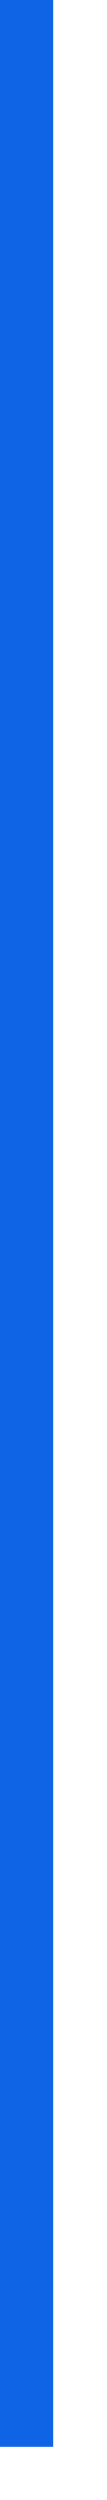
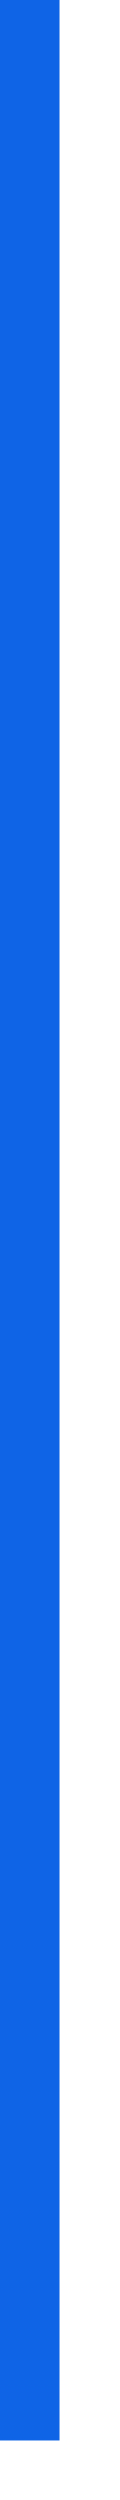
- <svg xmlns="http://www.w3.org/2000/svg" version="1.1" width="2px" height="47px">
-   <g transform="matrix(1 0 0 1 -797 -398 )">
-     <path d="M 797.5 398  L 797.5 444  " stroke-width="1" stroke="#0f64e6" fill="none" />
+ <svg xmlns="http://www.w3.org/2000/svg" version="1.1" width="2px" height="42px">
+   <g transform="matrix(1 0 0 1 -818 -378 )">
+     <path d="M 818.5 378  L 818.5 419  " stroke-width="1" stroke="#0f64e6" fill="none" />
  </g>
</svg>
